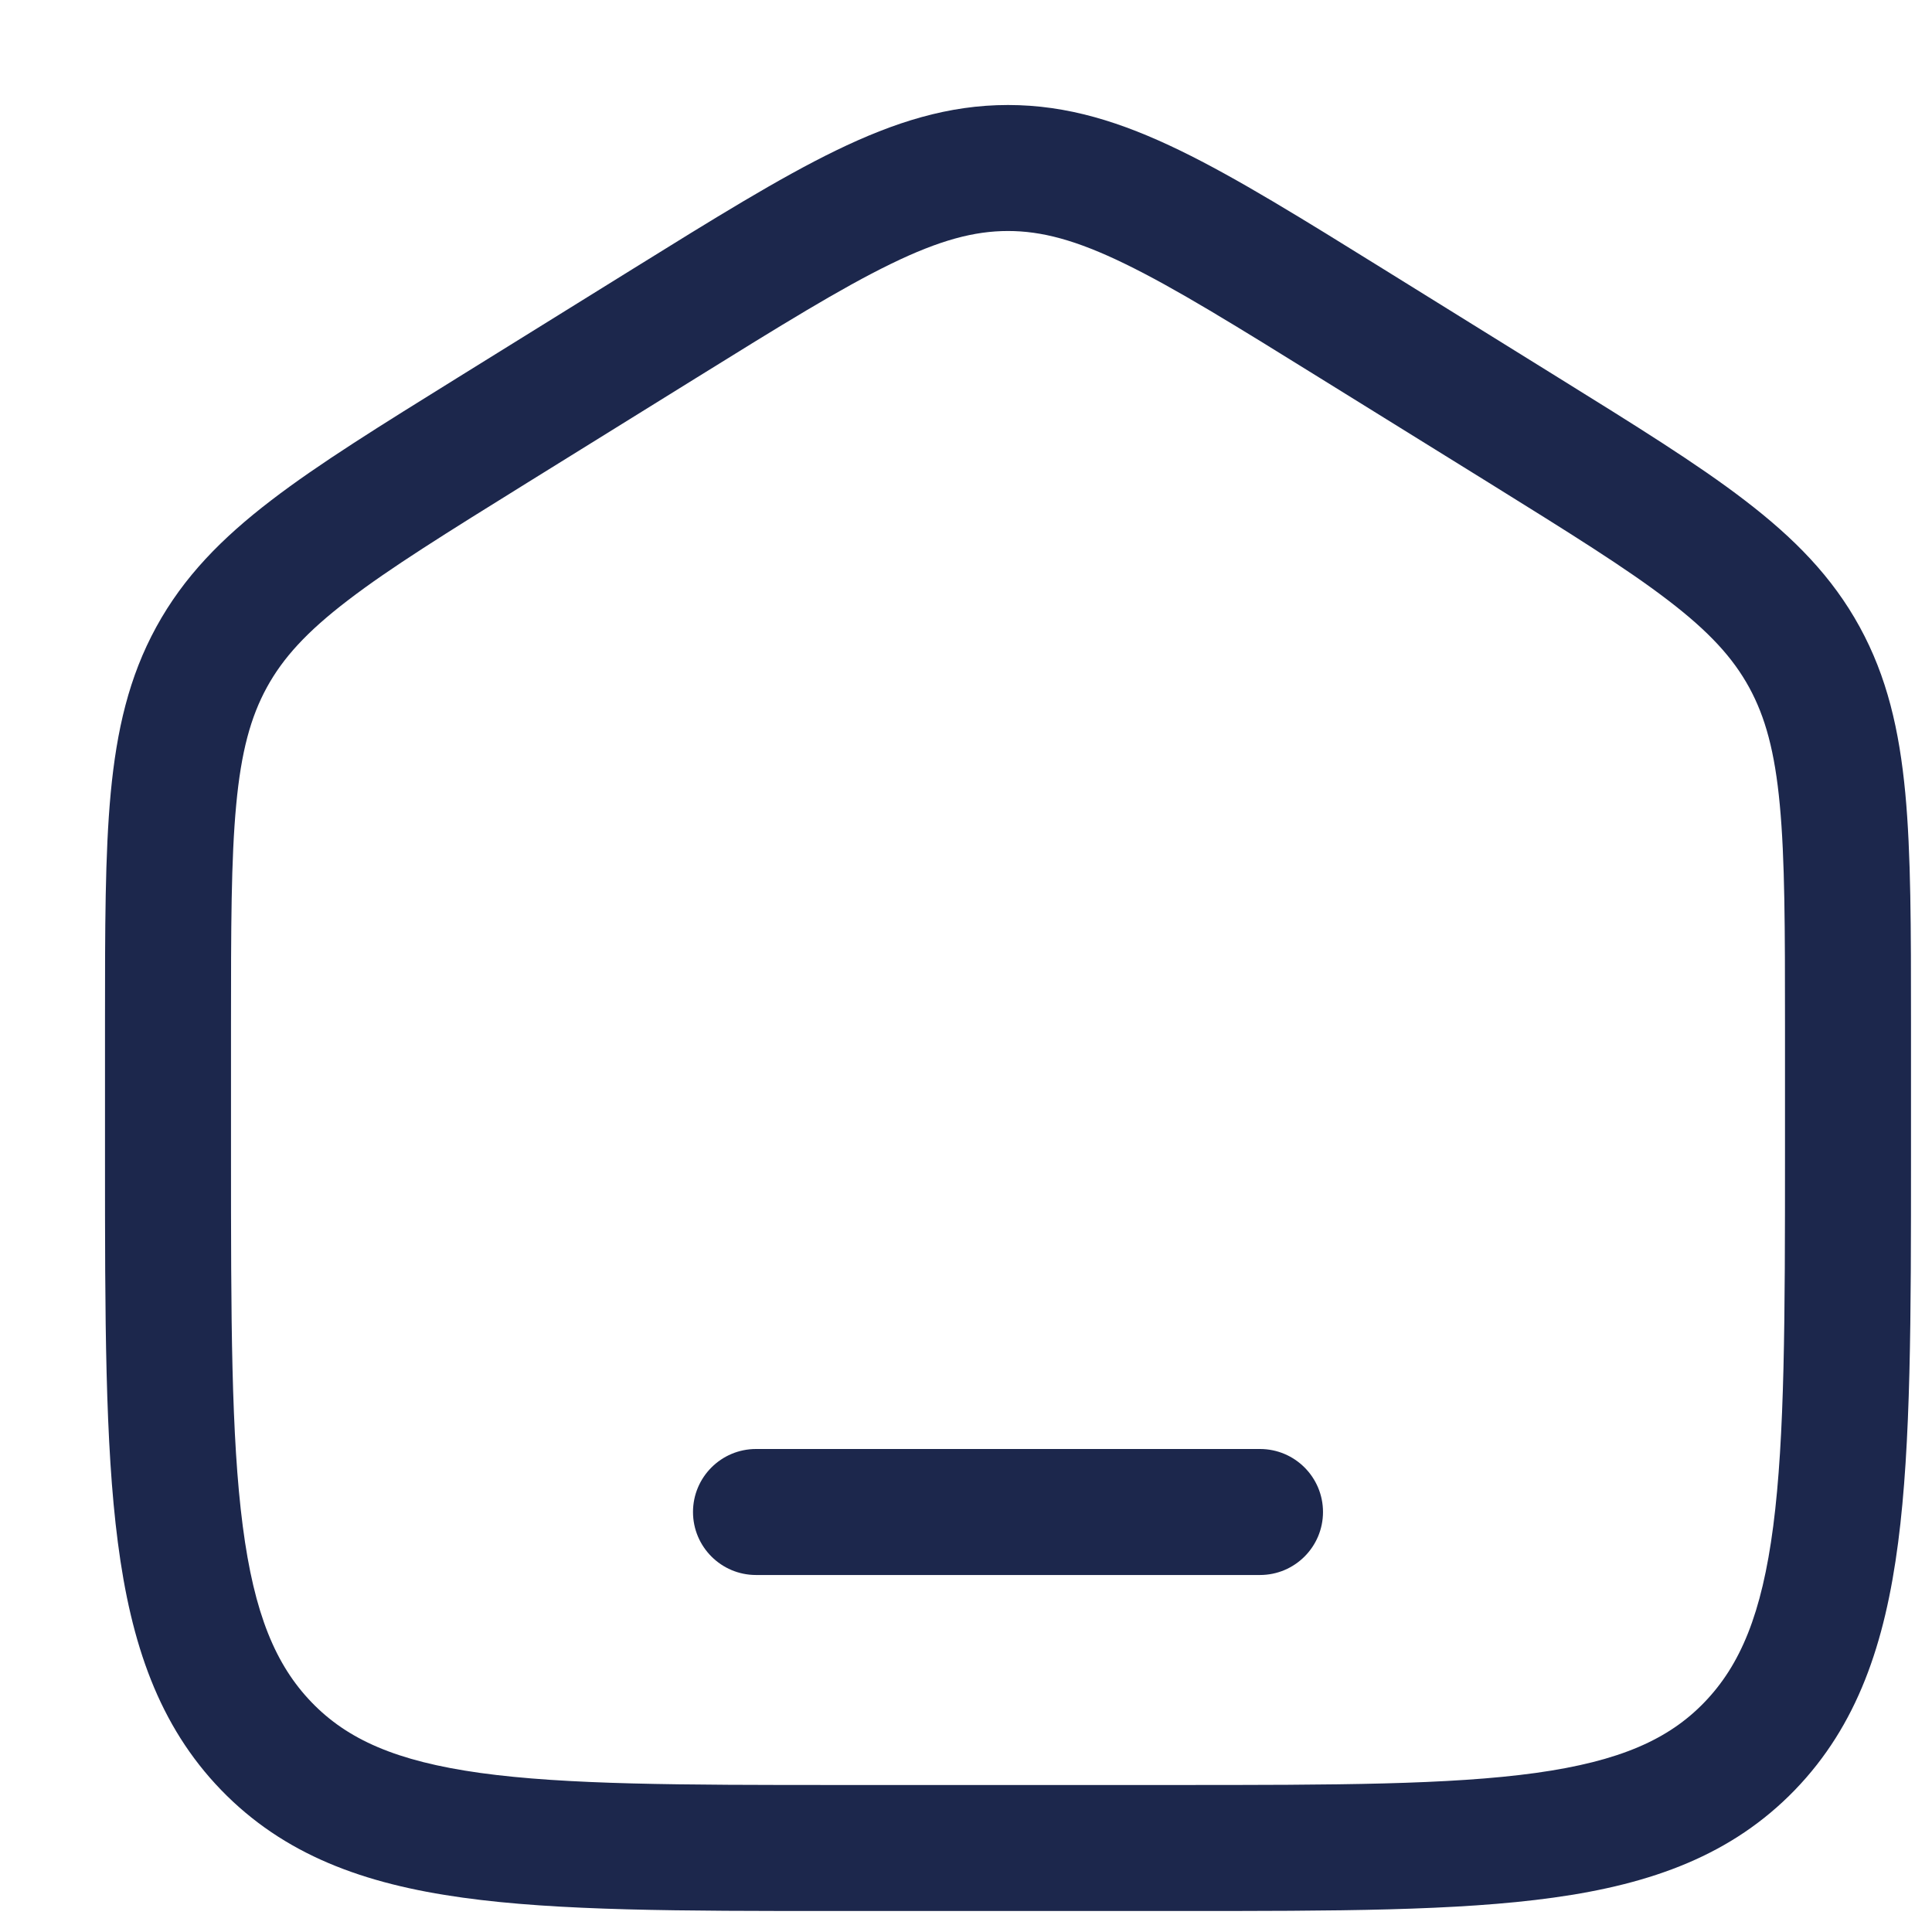
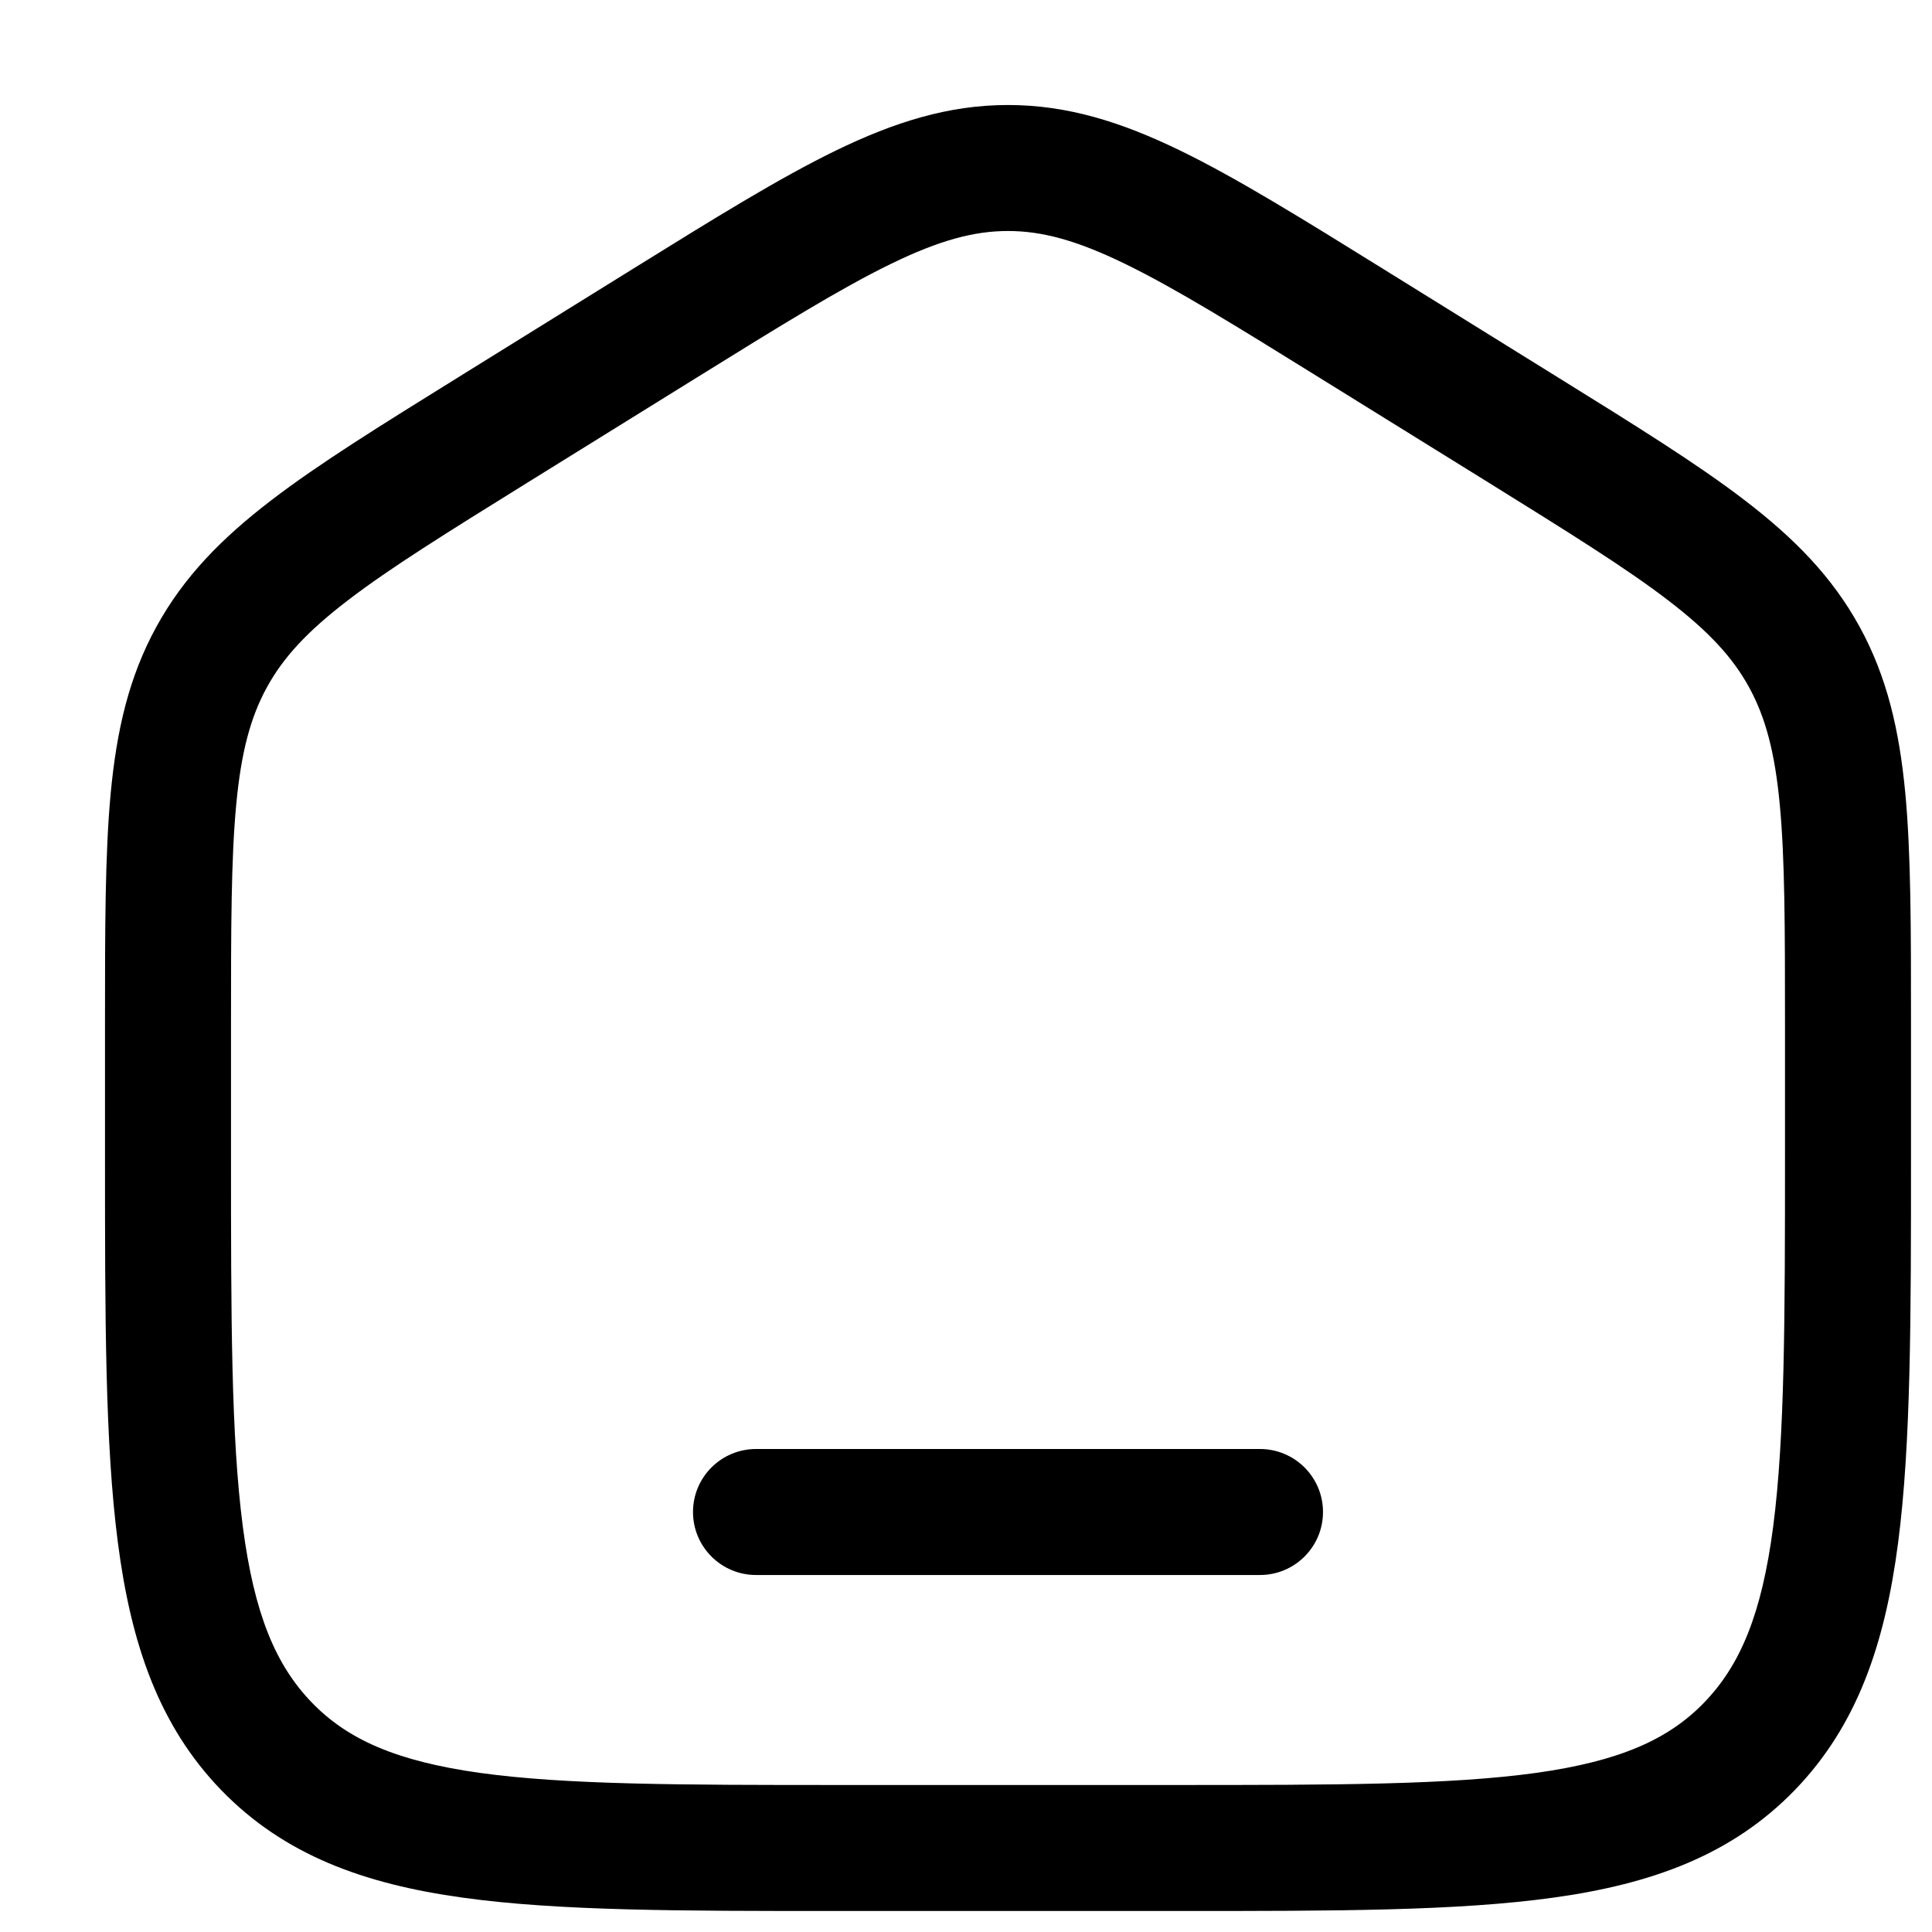
<svg xmlns="http://www.w3.org/2000/svg" width="800px" height="800px" viewBox="0 0 23 23" fill="none">
-   <path style="fill: #1C274C;" d="M9 17.25C8.586 17.25 8.25 17.586 8.25 18C8.25 18.414 8.586 18.75 9 18.75H15C15.414 18.75 15.75 18.414 15.75 18C15.75 17.586 15.414 17.25 15 17.25H9Z" />
-   <path style="fill-rule: evenodd; clip-rule: evenodd; fill: #1C274C;" d="M12 1.25C11.292 1.25 10.649 1.453 9.951 1.792C9.276 2.12 8.496 2.604 7.523 3.208L5.456 4.491C4.535 5.063 3.797 5.52 3.229 5.956C2.64 6.407 2.188 6.866 1.861 7.463C1.535 8.058 1.389 8.692 1.318 9.441C1.25 10.166 1.25 11.054 1.25 12.167V13.78C1.25 15.684 1.25 17.187 1.403 18.362C1.559 19.567 1.889 20.54 2.632 21.309C3.38 22.082 4.33 22.428 5.508 22.591C6.648 22.75 8.106 22.75 9.942 22.75H14.058C15.894 22.75 17.352 22.75 18.492 22.591C19.669 22.428 20.62 22.082 21.368 21.309C22.111 20.54 22.441 19.567 22.597 18.362C22.75 17.187 22.75 15.684 22.75 13.78V12.167C22.75 11.054 22.75 10.166 22.682 9.441C22.611 8.692 22.465 8.058 22.139 7.463C21.812 6.866 21.36 6.407 20.771 5.956C20.203 5.52 19.465 5.063 18.544 4.491L16.477 3.208C15.504 2.604 14.724 2.12 14.049 1.792C13.351 1.453 12.708 1.25 12 1.25ZM8.28 4.504C9.295 3.874 10.009 3.432 10.607 3.141C11.188 2.858 11.6 2.75 12 2.75C12.4 2.75 12.812 2.858 13.393 3.141C13.991 3.432 14.705 3.874 15.72 4.504L17.721 5.745C18.681 6.342 19.356 6.761 19.859 7.147C20.349 7.522 20.63 7.831 20.823 8.183C21.016 8.536 21.129 8.949 21.188 9.581C21.249 10.229 21.25 11.046 21.25 12.204V13.725C21.25 15.696 21.248 17.101 21.11 18.168C20.974 19.216 20.717 19.824 20.289 20.267C19.865 20.706 19.287 20.966 18.286 21.106C17.26 21.248 15.908 21.25 14 21.25H10C8.092 21.25 6.74 21.248 5.714 21.106C4.713 20.966 4.135 20.706 3.711 20.267C3.283 19.824 3.026 19.216 2.89 18.168C2.751 17.101 2.75 15.696 2.75 13.725V12.204C2.75 11.046 2.751 10.229 2.812 9.581C2.871 8.949 2.984 8.536 3.177 8.183C3.37 7.831 3.651 7.522 4.141 7.147C4.644 6.761 5.319 6.342 6.28 5.745L8.28 4.504Z" />
+   <path style="fill: #000;" d="M9 17.25C8.586 17.25 8.25 17.586 8.25 18C8.25 18.414 8.586 18.75 9 18.75H15C15.414 18.75 15.75 18.414 15.75 18C15.75 17.586 15.414 17.25 15 17.25H9Z" />
+   <path style="fill-rule: evenodd; clip-rule: evenodd; fill: #000;" d="M12 1.25C11.292 1.25 10.649 1.453 9.951 1.792C9.276 2.12 8.496 2.604 7.523 3.208L5.456 4.491C4.535 5.063 3.797 5.52 3.229 5.956C2.64 6.407 2.188 6.866 1.861 7.463C1.535 8.058 1.389 8.692 1.318 9.441C1.25 10.166 1.25 11.054 1.25 12.167V13.78C1.25 15.684 1.25 17.187 1.403 18.362C1.559 19.567 1.889 20.54 2.632 21.309C3.38 22.082 4.33 22.428 5.508 22.591C6.648 22.75 8.106 22.75 9.942 22.75H14.058C15.894 22.75 17.352 22.75 18.492 22.591C19.669 22.428 20.62 22.082 21.368 21.309C22.111 20.54 22.441 19.567 22.597 18.362C22.75 17.187 22.75 15.684 22.75 13.78V12.167C22.75 11.054 22.75 10.166 22.682 9.441C22.611 8.692 22.465 8.058 22.139 7.463C21.812 6.866 21.36 6.407 20.771 5.956C20.203 5.52 19.465 5.063 18.544 4.491L16.477 3.208C15.504 2.604 14.724 2.12 14.049 1.792C13.351 1.453 12.708 1.25 12 1.25ZM8.28 4.504C9.295 3.874 10.009 3.432 10.607 3.141C11.188 2.858 11.6 2.75 12 2.75C12.4 2.75 12.812 2.858 13.393 3.141C13.991 3.432 14.705 3.874 15.72 4.504L17.721 5.745C18.681 6.342 19.356 6.761 19.859 7.147C20.349 7.522 20.63 7.831 20.823 8.183C21.016 8.536 21.129 8.949 21.188 9.581C21.249 10.229 21.25 11.046 21.25 12.204V13.725C21.25 15.696 21.248 17.101 21.11 18.168C20.974 19.216 20.717 19.824 20.289 20.267C19.865 20.706 19.287 20.966 18.286 21.106C17.26 21.248 15.908 21.25 14 21.25H10C8.092 21.25 6.74 21.248 5.714 21.106C4.713 20.966 4.135 20.706 3.711 20.267C3.283 19.824 3.026 19.216 2.89 18.168C2.751 17.101 2.75 15.696 2.75 13.725V12.204C2.75 11.046 2.751 10.229 2.812 9.581C2.871 8.949 2.984 8.536 3.177 8.183C3.37 7.831 3.651 7.522 4.141 7.147C4.644 6.761 5.319 6.342 6.28 5.745L8.28 4.504Z" />
</svg>
